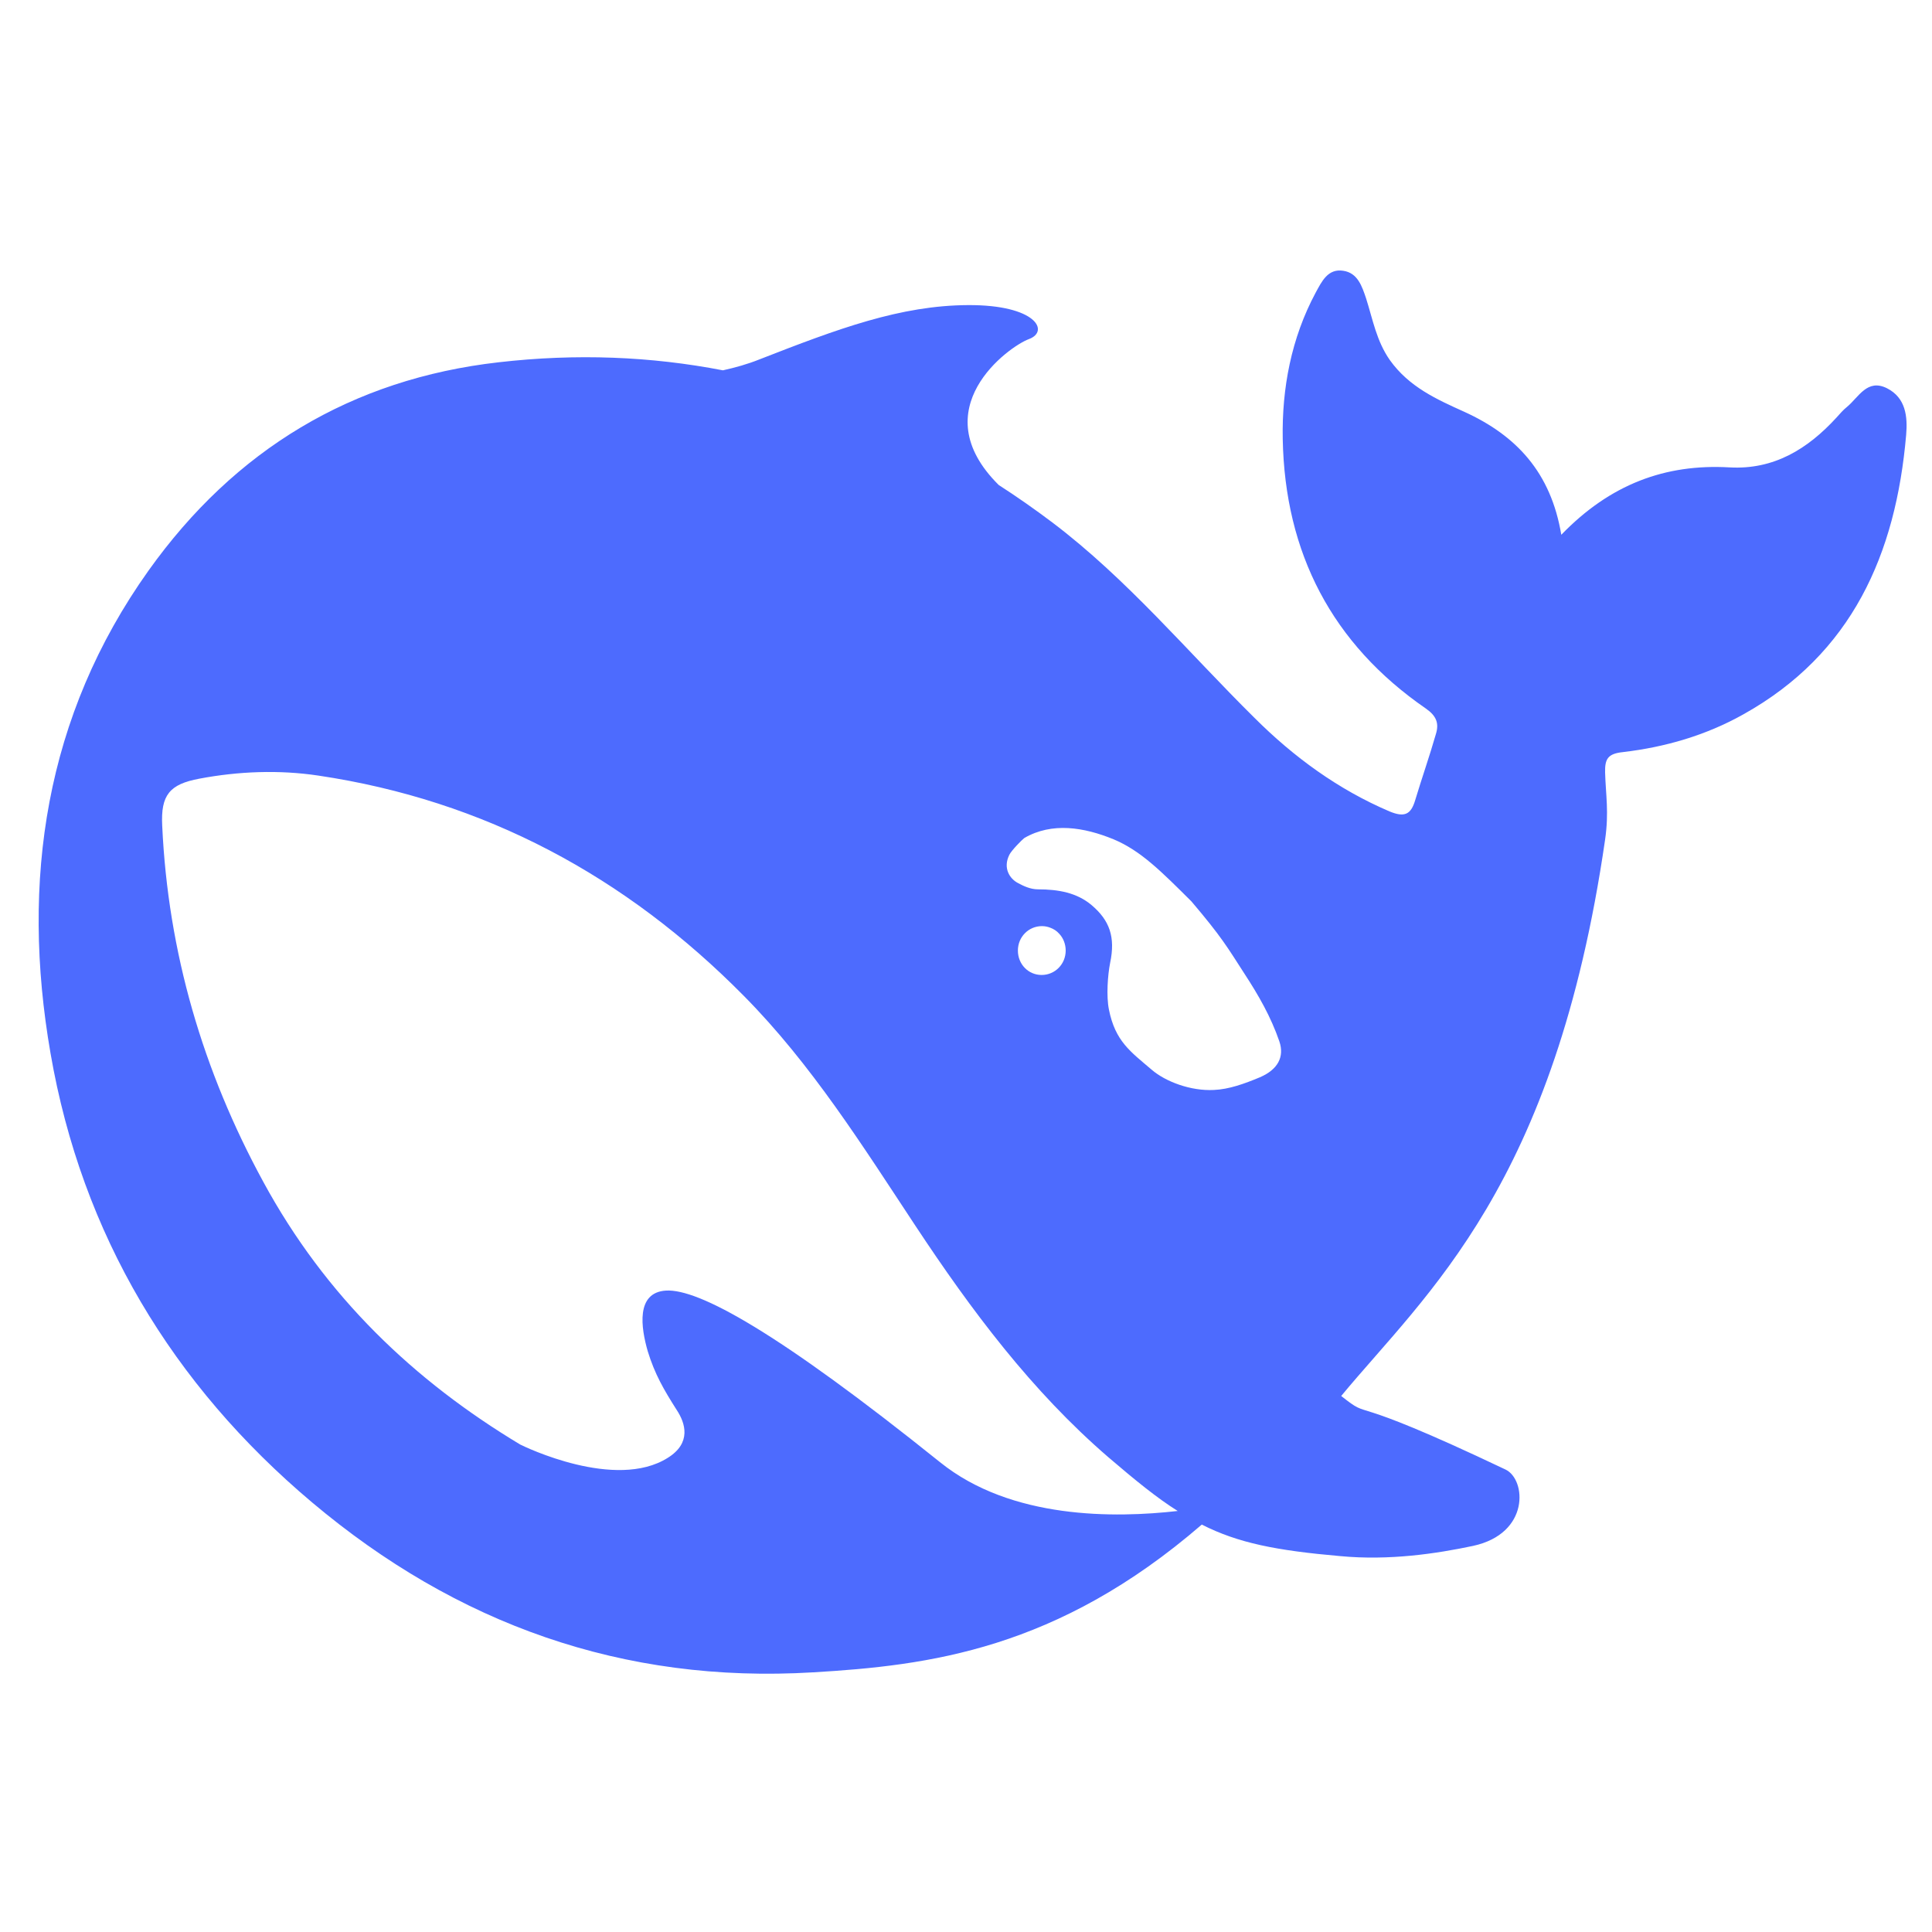
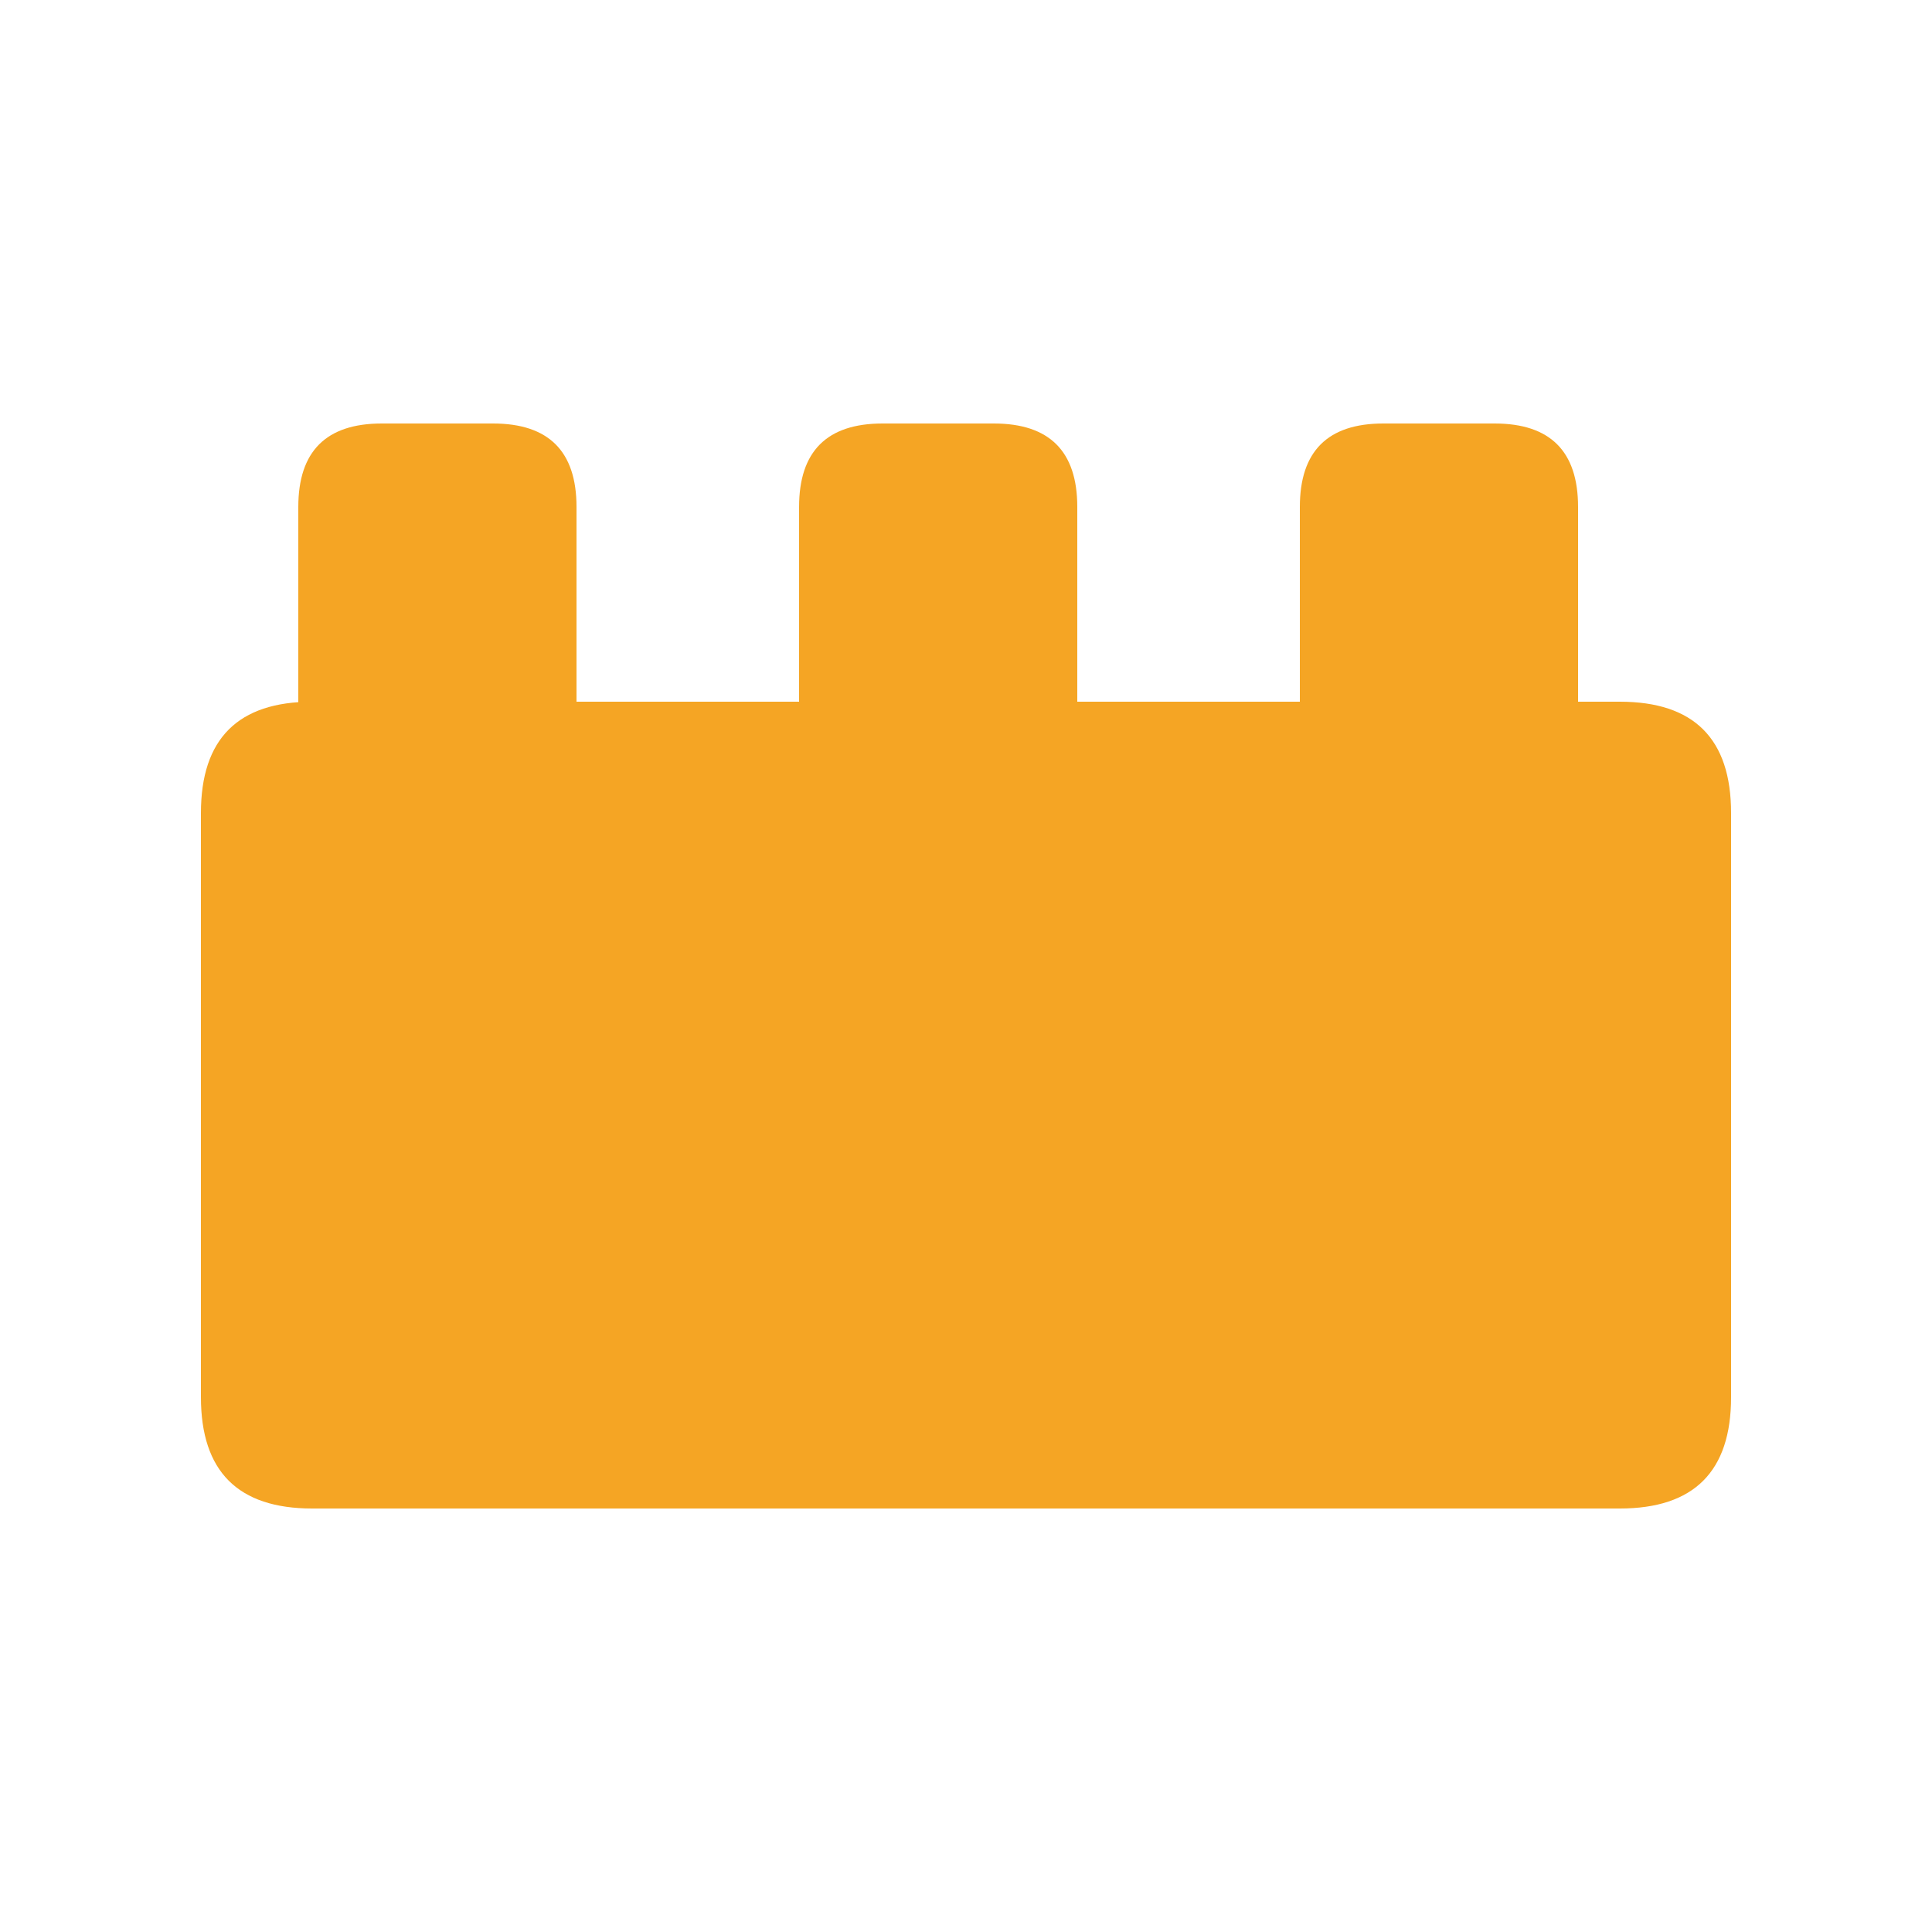
<svg xmlns="http://www.w3.org/2000/svg" width="50" height="50" viewBox="0 0 50 50" fill="none">
-   <path d="M48.835 10.048C48.323 9.792 48.102 10.28 47.803 10.528C47.701 10.608 47.614 10.712 47.527 10.808C46.779 11.624 45.905 12.16 44.762 12.096C43.092 12 41.666 12.536 40.406 13.84C40.138 12.232 39.248 11.272 37.893 10.656C37.184 10.336 36.467 10.016 35.97 9.32C35.623 8.824 35.529 8.272 35.356 7.728C35.246 7.4 35.135 7.064 34.765 7.008C34.363 6.944 34.206 7.288 34.048 7.576C33.418 8.752 33.173 10.048 33.197 11.36C33.252 14.312 34.474 16.664 36.9 18.336C37.176 18.528 37.247 18.72 37.16 19C36.995 19.576 36.797 20.136 36.624 20.712C36.514 21.08 36.349 21.16 35.962 21C34.631 20.432 33.481 19.592 32.464 18.576C30.739 16.872 29.179 14.992 27.233 13.52C26.776 13.176 26.319 12.856 25.847 12.552C23.862 10.584 26.107 8.968 26.627 8.776C27.17 8.576 26.816 7.888 25.059 7.896C23.302 7.904 21.695 8.504 19.647 9.304C19.348 9.424 19.032 9.512 18.709 9.584C16.85 9.224 14.92 9.144 12.903 9.376C9.106 9.808 6.073 11.64 3.843 14.768C1.165 18.528 0.534 22.8 1.307 27.256C2.118 31.952 4.466 35.84 8.074 38.88C11.816 42.032 16.125 43.576 21.041 43.28C24.027 43.104 27.352 42.696 31.102 39.456C32.047 39.936 33.04 40.128 34.686 40.272C35.955 40.392 37.176 40.208 38.121 40.008C39.602 39.688 39.499 38.288 38.964 38.032C34.623 35.968 35.576 36.808 34.71 36.128C36.916 33.464 40.24 30.696 41.54 21.728C41.643 21.016 41.556 20.568 41.54 19.992C41.532 19.64 41.611 19.504 42.005 19.464C43.092 19.336 44.148 19.032 45.117 18.488C47.929 16.92 49.064 14.344 49.331 11.256C49.371 10.784 49.324 10.296 48.835 10.048ZM24.326 37.84C20.12 34.464 18.079 33.352 17.236 33.4C16.448 33.448 16.59 34.368 16.763 34.968C16.944 35.56 17.181 35.968 17.512 36.488C17.74 36.832 17.898 37.344 17.283 37.728C15.928 38.584 13.573 37.44 13.462 37.384C10.721 35.736 8.428 33.56 6.813 30.584C5.253 27.72 4.348 24.648 4.198 21.368C4.158 20.576 4.387 20.296 5.159 20.152C6.175 19.96 7.223 19.92 8.239 20.072C12.533 20.712 16.189 22.672 19.253 25.776C21.002 27.544 22.325 29.656 23.689 31.72C25.138 33.912 26.698 36 28.683 37.712C29.384 38.312 29.943 38.768 30.479 39.104C28.864 39.288 26.17 39.328 24.326 37.84ZM26.343 24.6C26.343 24.248 26.619 23.968 26.966 23.968C27.044 23.968 27.115 23.984 27.178 24.008C27.265 24.04 27.344 24.088 27.407 24.16C27.517 24.272 27.58 24.432 27.58 24.6C27.58 24.952 27.304 25.232 26.957 25.232C26.611 25.232 26.343 24.952 26.343 24.6ZM32.606 27.88C32.205 28.048 31.803 28.192 31.416 28.208C30.818 28.24 30.164 27.992 29.81 27.688C29.258 27.216 28.864 26.952 28.699 26.128C28.628 25.776 28.668 25.232 28.73 24.92C28.872 24.248 28.714 23.816 28.25 23.424C27.872 23.104 27.391 23.016 26.863 23.016C26.666 23.016 26.485 22.928 26.351 22.856C26.13 22.744 25.949 22.464 26.123 22.12C26.178 22.008 26.446 21.736 26.509 21.688C27.226 21.272 28.053 21.408 28.817 21.72C29.526 22.016 30.061 22.56 30.834 23.328C31.622 24.256 31.763 24.512 32.212 25.208C32.567 25.752 32.89 26.312 33.11 26.952C33.245 27.352 33.071 27.68 32.606 27.88Z" fill="#4D6BFE" fill-rule="nonzero" />
+   <path transform="translate(3.4 8.8) scale(1.8)" d="M2.4 6.4V2.4Q2.4 1.2 3.6 1.2H5.2Q6.4 1.2 6.4 2.4V6.4ZM9.6 6.4V2.4Q9.6 1.2 10.8 1.2H12.4Q13.6 1.2 13.6 2.4V6.4ZM16.8 6.4V2.4Q16.8 1.2 18 1.2H19.6Q20.8 1.2 20.8 2.4V6.4ZM2.6 5.2H21.4Q23 5.2 23 6.8V15.2Q23 16.8 21.4 16.8H2.6Q1 16.8 1 15.2V6.8Q1 5.2 2.6 5.2Z" fill="#F5A524" fill-rule="nonzero" />
</svg>
